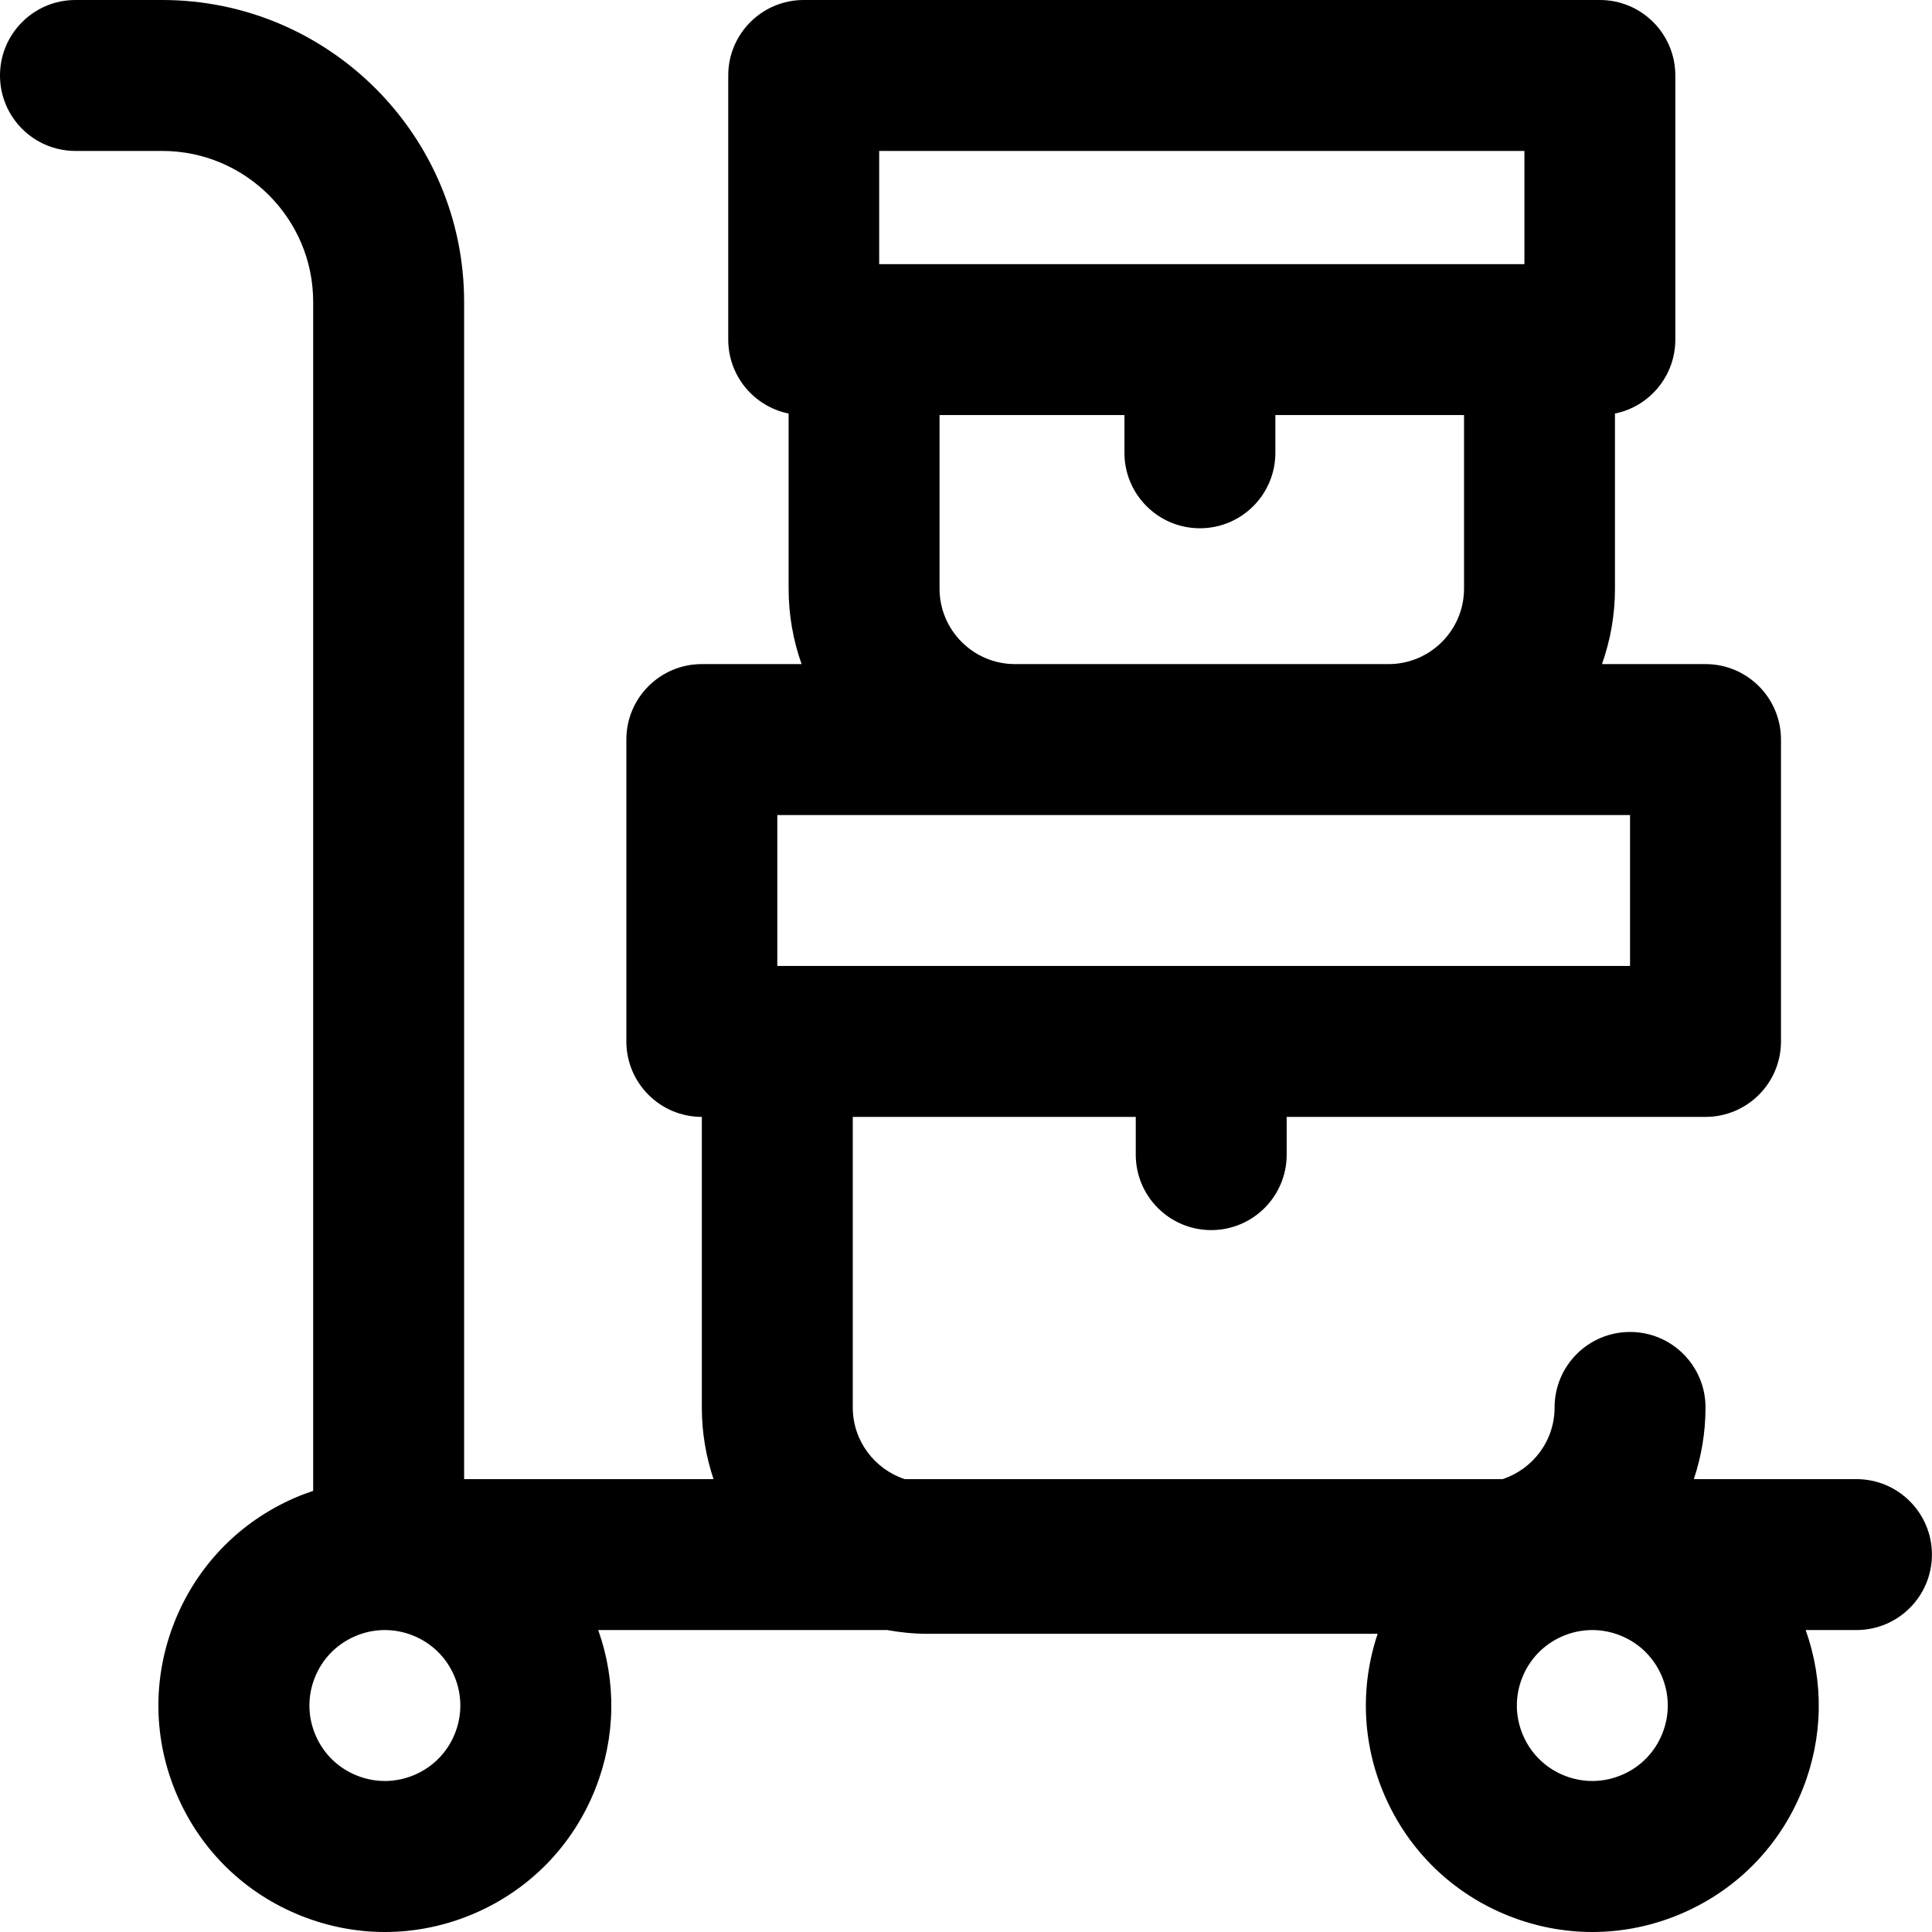
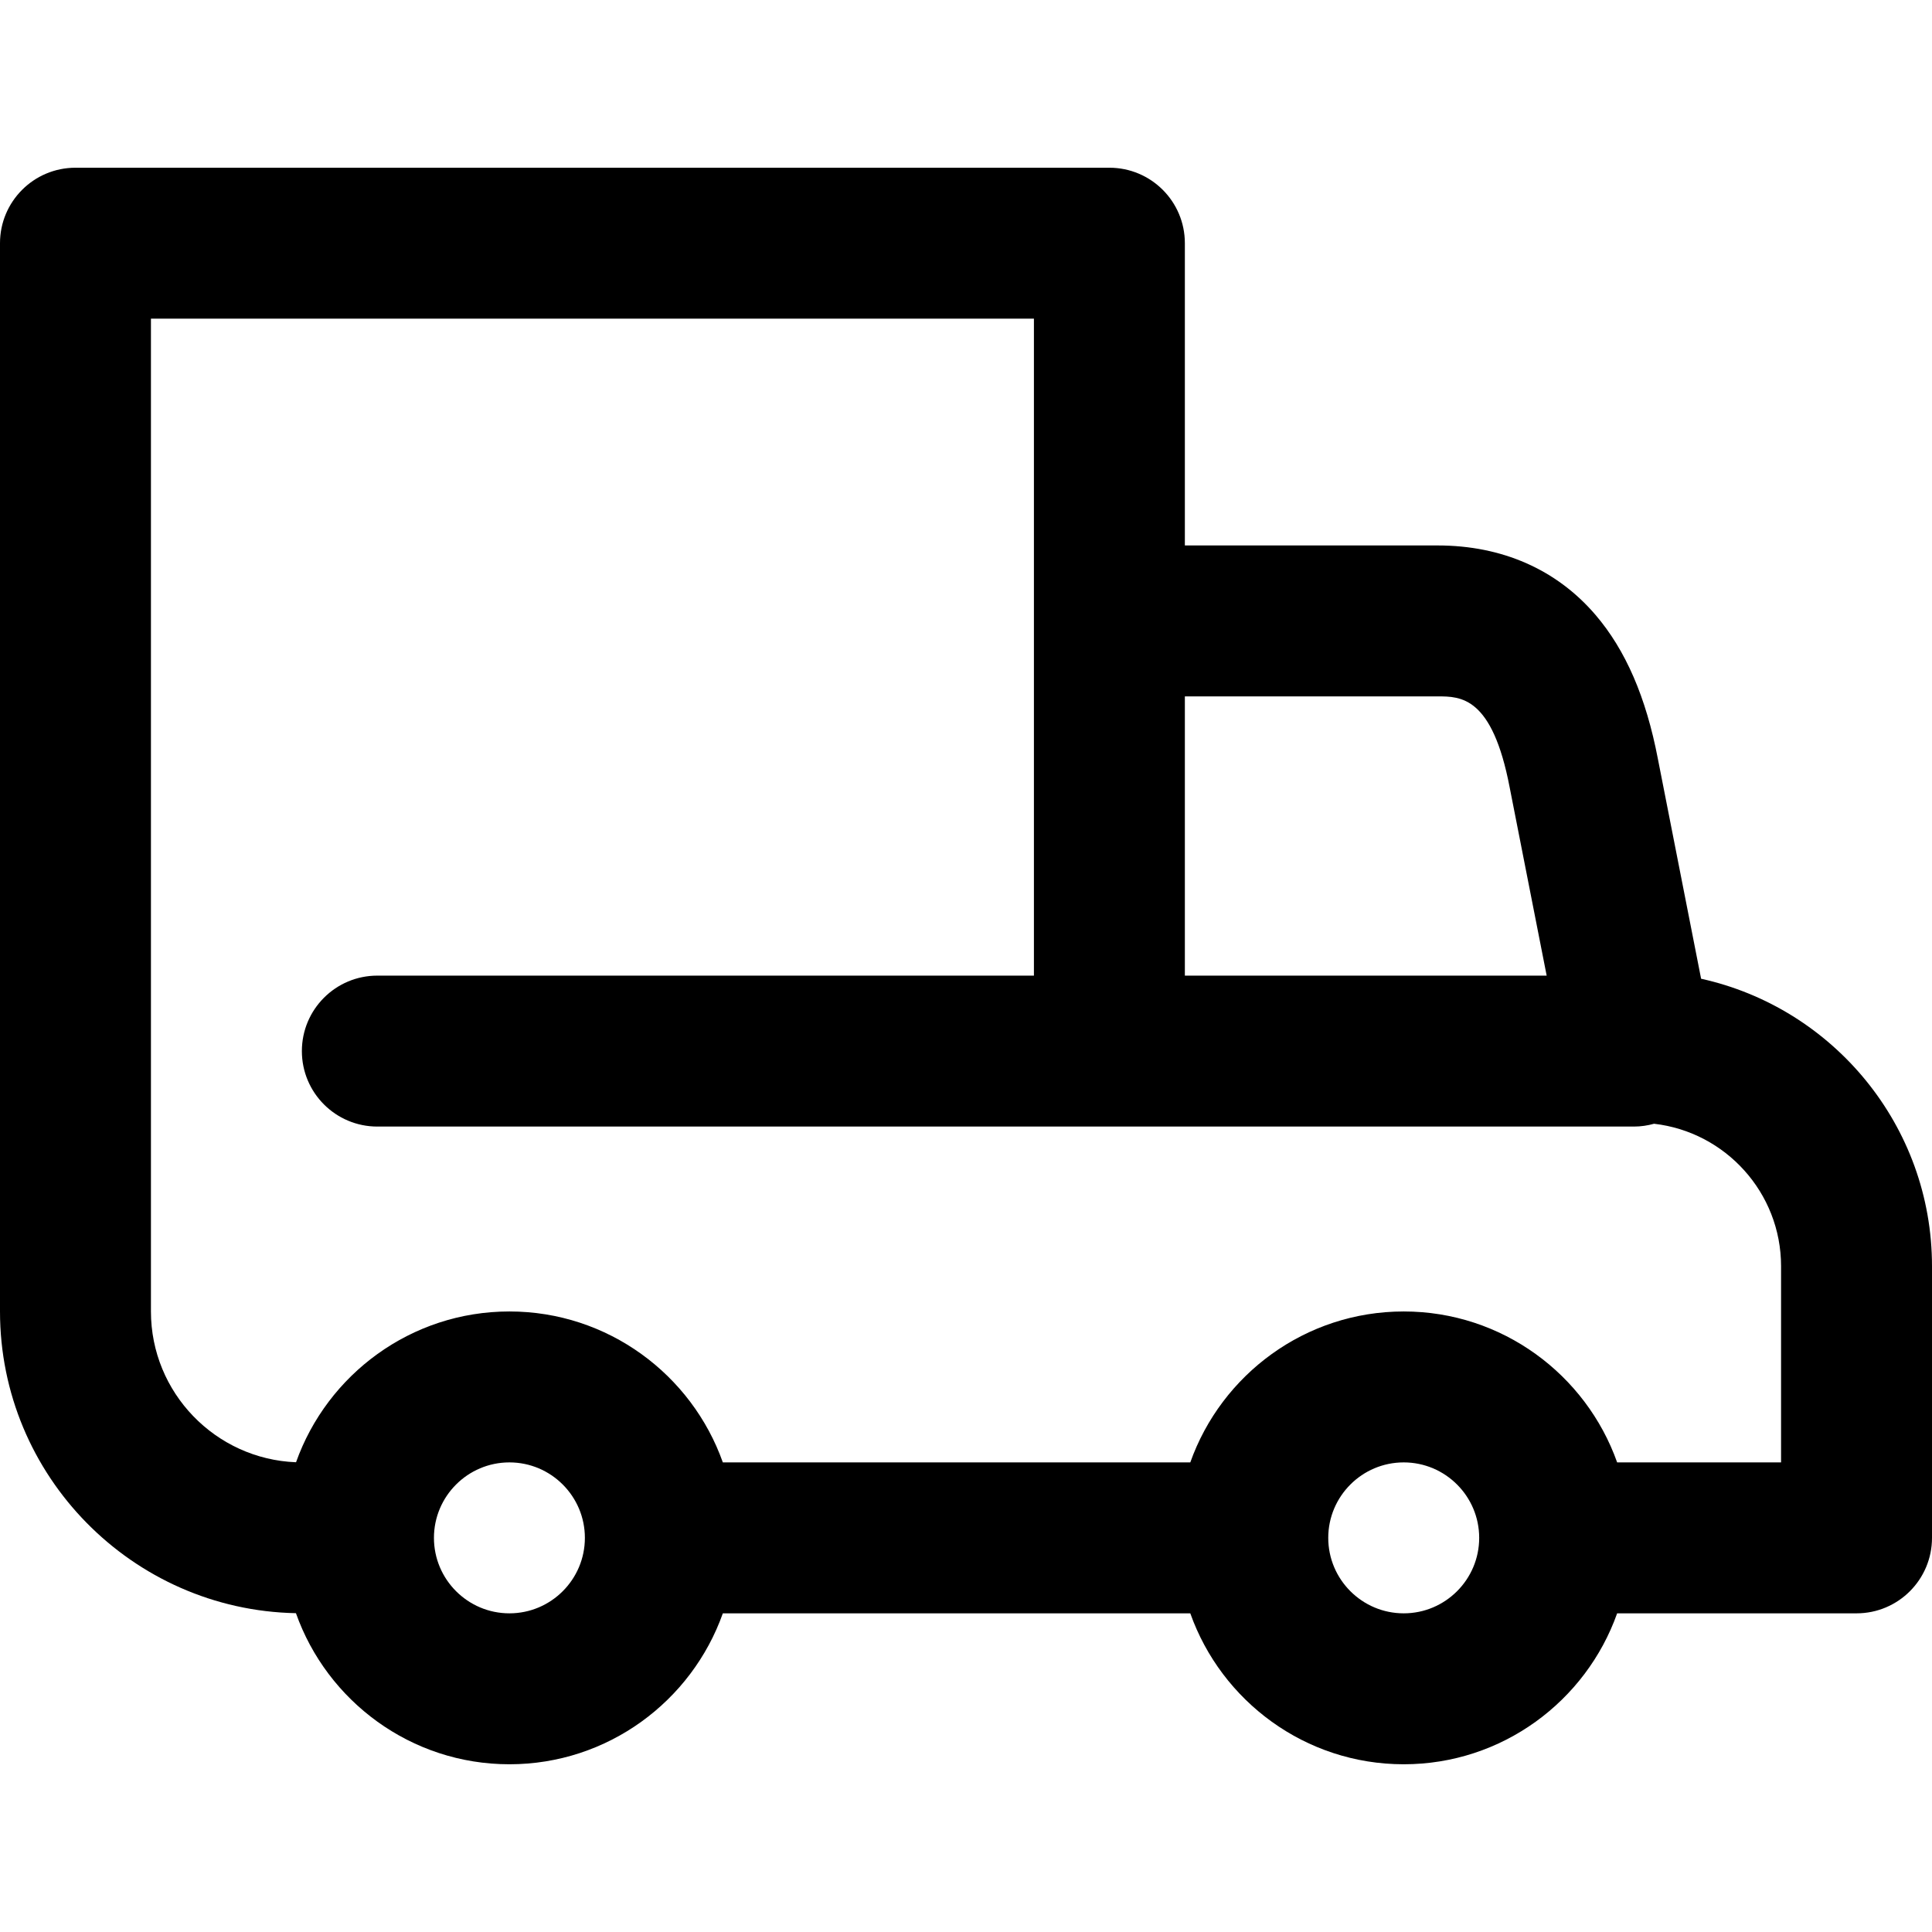
- <svg xmlns="http://www.w3.org/2000/svg" height="512pt" viewBox="0 0 512 512" width="512pt">
-   <path d="m491.98 391.984h-43.102c2.004-5.977 3.102-12.359 3.102-19 0-11.047-8.953-20-20-20-11.043 0-19.996 8.953-19.996 20 0 8.859-5.797 16.379-13.789 19h-158.418c-7.992-2.621-13.785-10.141-13.785-19v-76.996h74.996v10c0 11.043 8.953 20 20 20 11.043 0 19.996-8.957 19.996-20v-10h110.996c11.047 0 20-8.953 20-20v-79.996c0-11.047-8.953-20-20-20h-27.438c2.219-6.258 3.441-12.988 3.441-20v-46.398c9.125-1.852 15.996-9.922 15.996-19.598v-69.996c0-11.047-8.953-20-19.996-20h-210.992c-11.047 0-20 8.953-20 20v69.996c0 9.676 6.871 17.746 16 19.598v46.398c0 7.012 1.219 13.742 3.438 20h-26.438c-11.047 0-20 8.953-20 20v79.996c0 11.047 8.953 20 20 20v76.996c0 6.641 1.102 13.023 3.102 19h-66.098v-311.988c0-44.109-35.887-79.996-79.996-79.996h-23c-11.047 0-20 8.953-20 20 0 11.043 8.953 20 20 20h23c22.055 0 39.996 17.941 39.996 39.996v315.094c-1.637.551-3.262 1.16-4.863 1.855-14.699 6.375-26.039 18.09-31.926 32.992-5.891 14.902-5.621 31.207.754 45.906 6.371 14.699 18.09 26.039 32.992 31.926 7.141 2.824 14.602 4.23 22.059 4.23 8.098 0 16.191-1.664 23.848-4.98 14.699-6.375 26.039-18.094 31.926-32.996 5.379-13.605 5.605-28.383.75-42.043h76.613c3.52.648 7.141 1 10.844 1h119.098c-4.715 14.059-4.086 29.156 1.859 42.863 6.375 14.699 18.09 26.039 32.992 31.926 7.141 2.824 14.602 4.23 22.059 4.23 8.098 0 16.191-1.664 23.848-4.98 14.699-6.375 26.039-18.094 31.926-32.996 5.379-13.605 5.605-28.383.75-42.043h13.457c11.047 0 20-8.953 20-19.996 0-11.047-8.957-20-20-20zm-258.988-351.984h170.992v30h-170.992zm15.996 115.992v-45.996h49v10c0 11.047 8.953 20 20 20 11.043 0 19.996-8.953 19.996-20v-10h50v45.996c0 11.027-8.973 20-20 20h-98.996c-11.027 0-20-8.973-20-20zm-42.996 60h225.988v39.996h-225.988zm-85.406 243.332c-1.961 4.969-5.742 8.871-10.637 10.996-4.902 2.125-10.332 2.215-15.297.25-4.969-1.961-8.871-5.738-10.996-10.637-2.121-4.898-2.211-10.332-.25-15.297 1.961-4.965 5.742-8.871 10.641-10.996 2.551-1.105 5.246-1.66 7.945-1.66 2.484 0 4.969.473 7.348 1.41 4.969 1.961 8.871 5.742 10.996 10.641 2.121 4.895 2.211 10.328.25 15.293zm308.742-25.934c4.965 1.961 8.867 5.742 10.992 10.641 2.125 4.895 2.215 10.328.25 15.293-1.961 4.969-5.738 8.871-10.637 10.996-4.898 2.125-10.332 2.215-15.297.25-4.965-1.961-8.871-5.738-10.992-10.637-2.125-4.898-2.215-10.332-.254-15.297 1.965-4.965 5.742-8.871 10.641-10.996 2.551-1.105 5.246-1.66 7.945-1.66 2.484 0 4.973.473 7.352 1.41zm0 0" />
+ <svg xmlns="http://www.w3.org/2000/svg" version="1.1" id="Capa_1" x="0px" y="0px" viewBox="0 0 512 512" style="enable-background:new 0 0 512 512;" xml:space="preserve">
+   <g>
+     <g>
+       <path d="M450.81,259.374l-11.453-58.263c-3.136-16.354-8.546-28.839-16.542-38.171c-10.307-12.03-24.766-18.389-41.815-18.389h-67    V64.45c0-11.046-8.954-20-20-20H20c-11.046,0-20,8.954-20,20v283.1c0,43.585,35.041,79.116,78.427,79.96    c8.245,23.299,30.486,40.04,56.573,40.04c26.073,0,48.303-16.722,56.56-40h123.88c8.256,23.278,30.487,40,56.56,40    s48.303-16.722,56.56-40H492c11.046,0,20-8.954,20-20v-72C512,298.311,485.766,267.083,450.81,259.374z M314,184.55h67    c6.104,0,14.463,0,19.081,24.134c0.006,0.033,0.013,0.066,0.019,0.1l9.783,49.766H314V184.55z M135,427.55    c-11.028,0-20-8.972-20-20s8.972-20,20-20s20,8.972,20,20S146.028,427.55,135,427.55z M372,427.55c-11.028,0-20-8.972-20-20    s8.972-20,20-20s20,8.972,20,20S383.028,427.55,372,427.55z M472,387.55h-43.44c-8.256-23.278-30.487-40-56.56-40    s-48.303,16.722-56.56,40H191.56c-8.256-23.278-30.487-40-56.56-40c-26.058,0-48.279,16.703-56.546,39.961    C57.112,386.695,40,369.088,40,347.55V84.45h234v174.1H100c-11.046,0-20,8.954-20,20c0,11.046,8.954,20,20,20h333    c1.854,0,3.641-0.272,5.345-0.744C457.258,299.97,472,316.067,472,335.55V387.55z" />
+     </g>
+   </g>
+   <g>
+ </g>
+   <g>
+ </g>
+   <g>
+ </g>
+   <g>
+ </g>
+   <g>
+ </g>
+   <g>
+ </g>
+   <g>
+ </g>
+   <g>
+ </g>
+   <g>
+ </g>
+   <g>
+ </g>
+   <g>
+ </g>
+   <g>
+ </g>
+   <g>
+ </g>
+   <g>
+ </g>
+   <g>
+ </g>
</svg>
